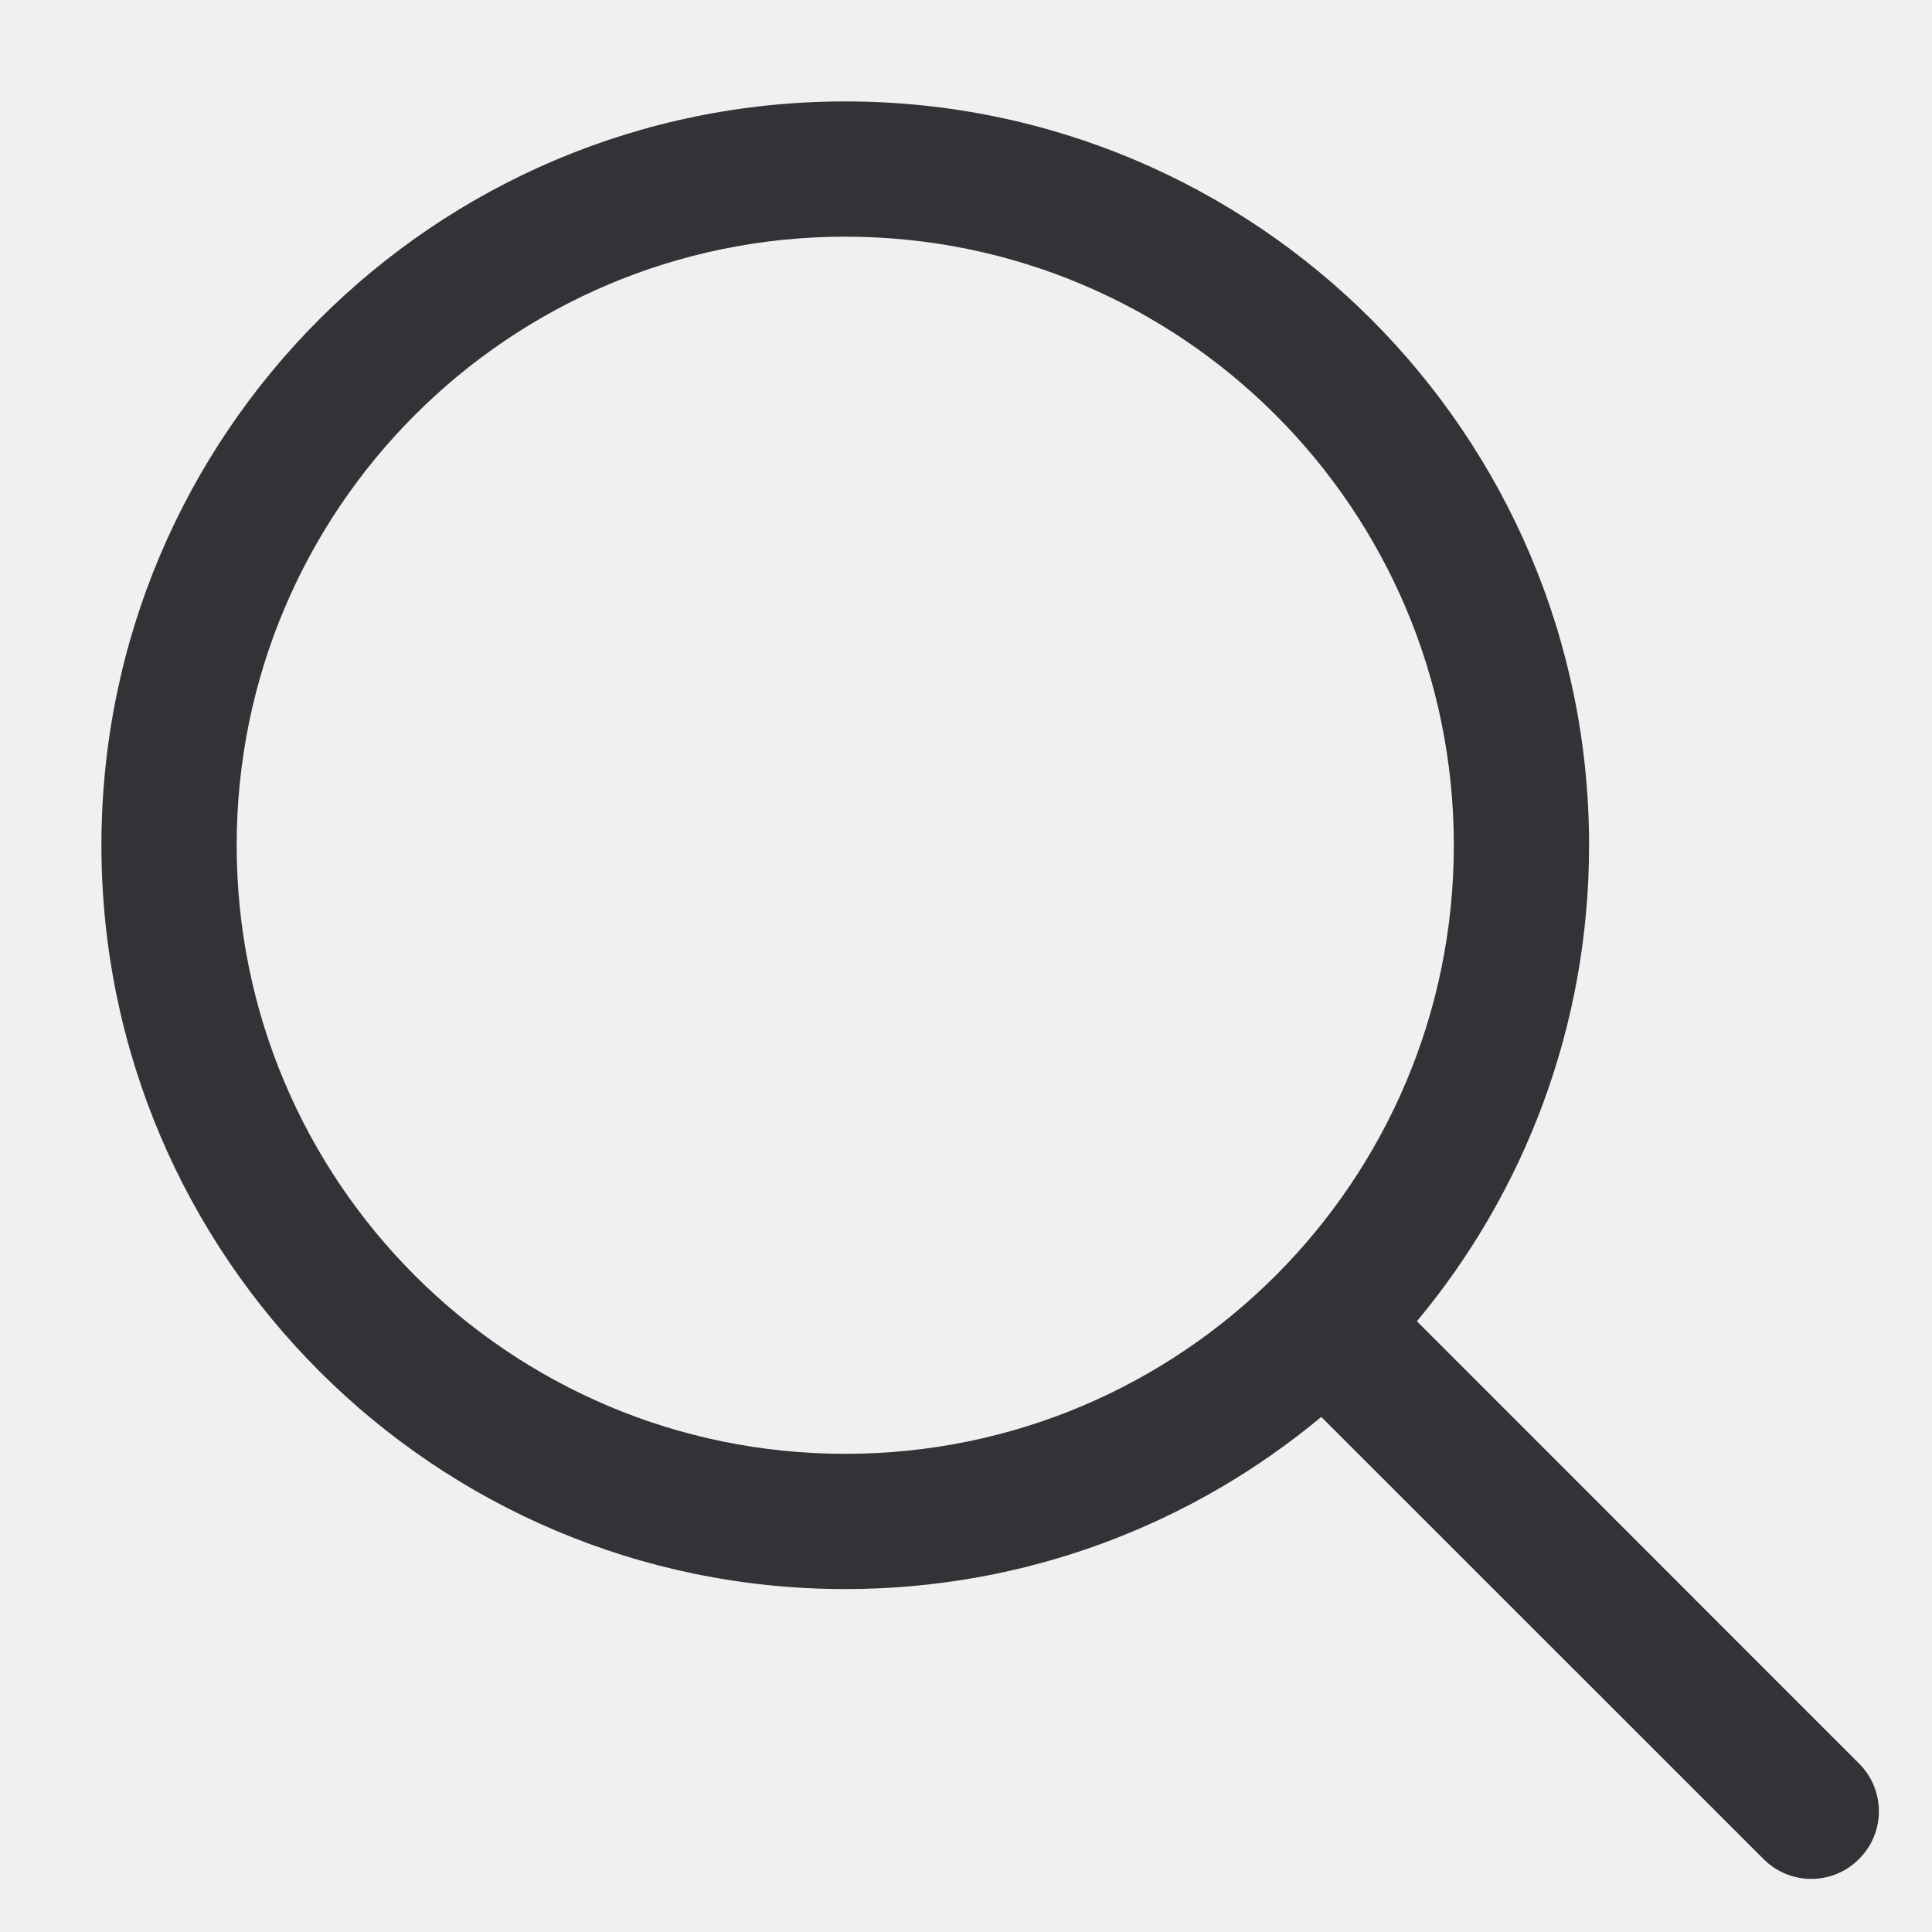
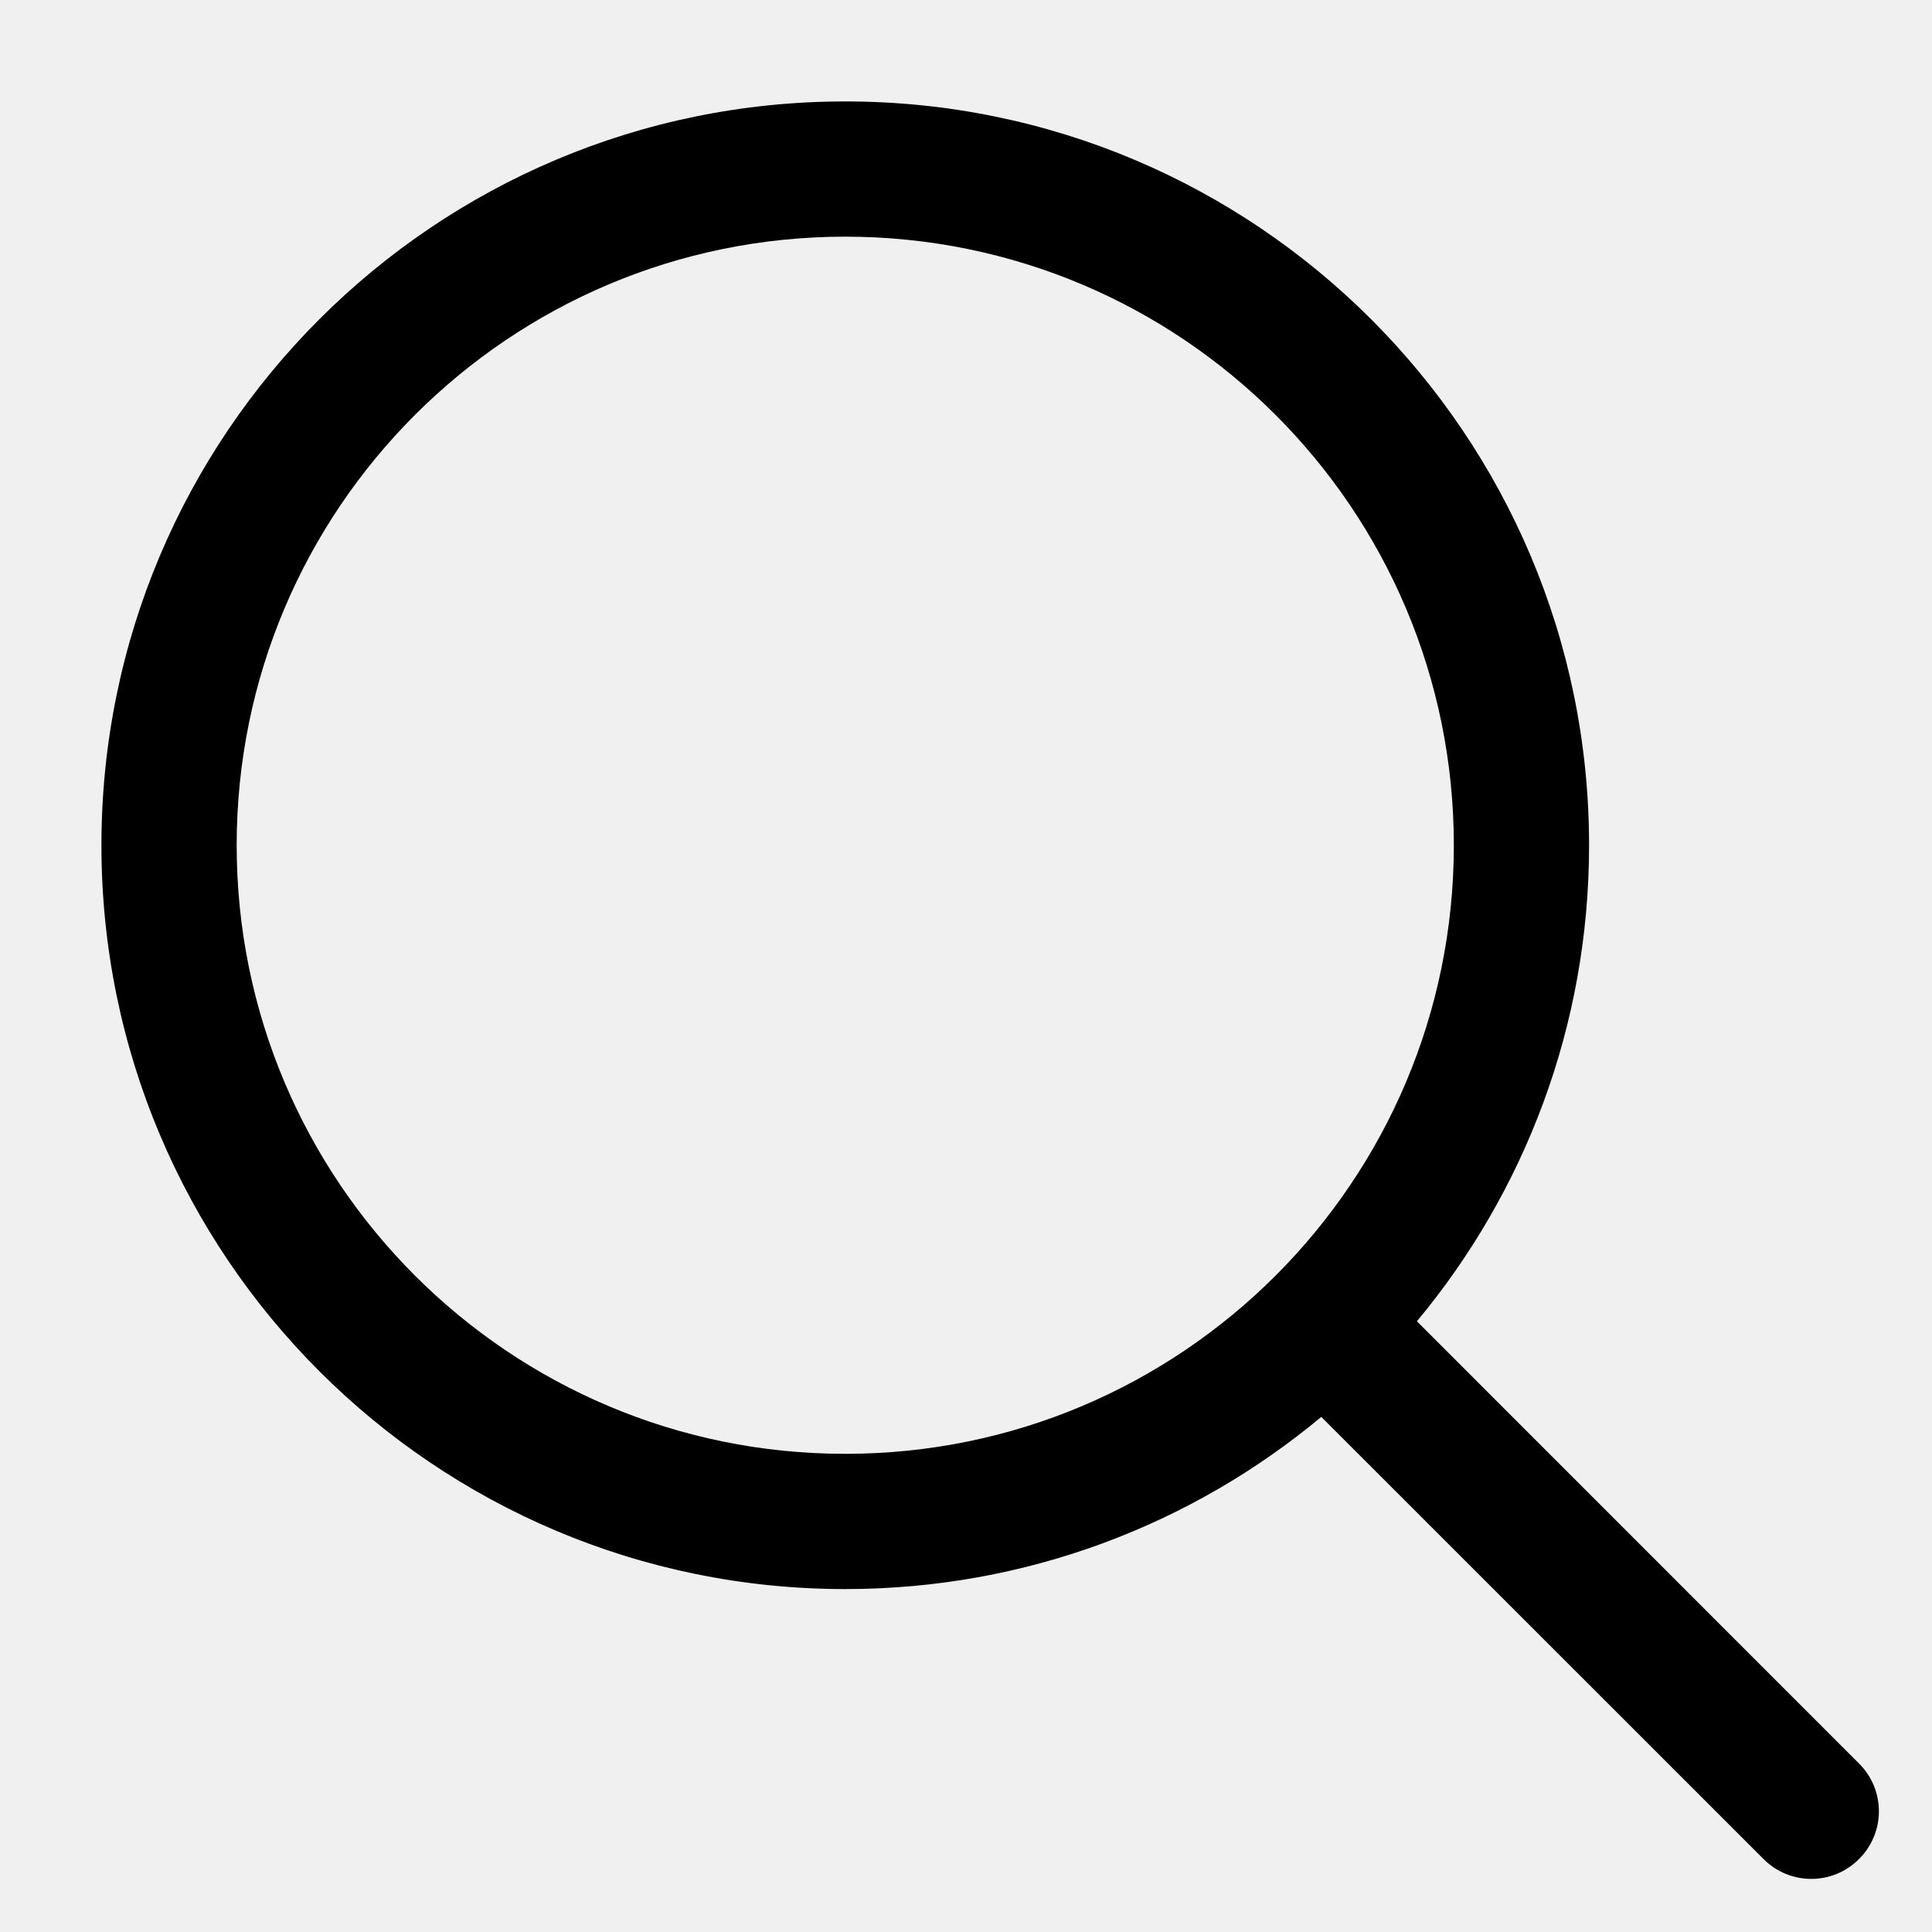
<svg xmlns="http://www.w3.org/2000/svg" width="18" height="18" viewBox="0 0 18 18" fill="none">
  <g clip-path="url(#clip0_88_40399)">
-     <path fill-rule="evenodd" clip-rule="evenodd" d="M2.205 7.875C2.205 4.744 4.744 2.205 7.875 2.205C11.007 2.205 13.545 4.744 13.545 7.875C13.545 11.007 11.007 13.545 7.875 13.545C4.744 13.545 2.205 11.007 2.205 7.875ZM7.875 0.945C4.048 0.945 0.945 4.048 0.945 7.875C0.945 11.702 4.048 14.805 7.875 14.805C9.562 14.805 11.108 14.202 12.31 13.201L16.43 17.32C16.676 17.567 17.075 17.567 17.32 17.32C17.567 17.075 17.567 16.676 17.32 16.43L13.201 12.31C14.202 11.108 14.805 9.562 14.805 7.875C14.805 4.048 11.702 0.945 7.875 0.945Z" fill="#333236" />
+     <path fill-rule="evenodd" clip-rule="evenodd" d="M2.205 7.875C2.205 4.744 4.744 2.205 7.875 2.205C11.007 2.205 13.545 4.744 13.545 7.875C13.545 11.007 11.007 13.545 7.875 13.545C4.744 13.545 2.205 11.007 2.205 7.875ZM7.875 0.945C4.048 0.945 0.945 4.048 0.945 7.875C0.945 11.702 4.048 14.805 7.875 14.805C9.562 14.805 11.108 14.202 12.31 13.201L16.43 17.32C16.676 17.567 17.075 17.567 17.32 17.32C17.567 17.075 17.567 16.676 17.32 16.43L13.201 12.31C14.202 11.108 14.805 9.562 14.805 7.875C14.805 4.048 11.702 0.945 7.875 0.945Z" fill="currentColor" />
  </g>
  <defs>
    <clipPath id="clip0_88_40399">
      <rect width="18" height="18" fill="white" />
    </clipPath>
  </defs>
</svg>
